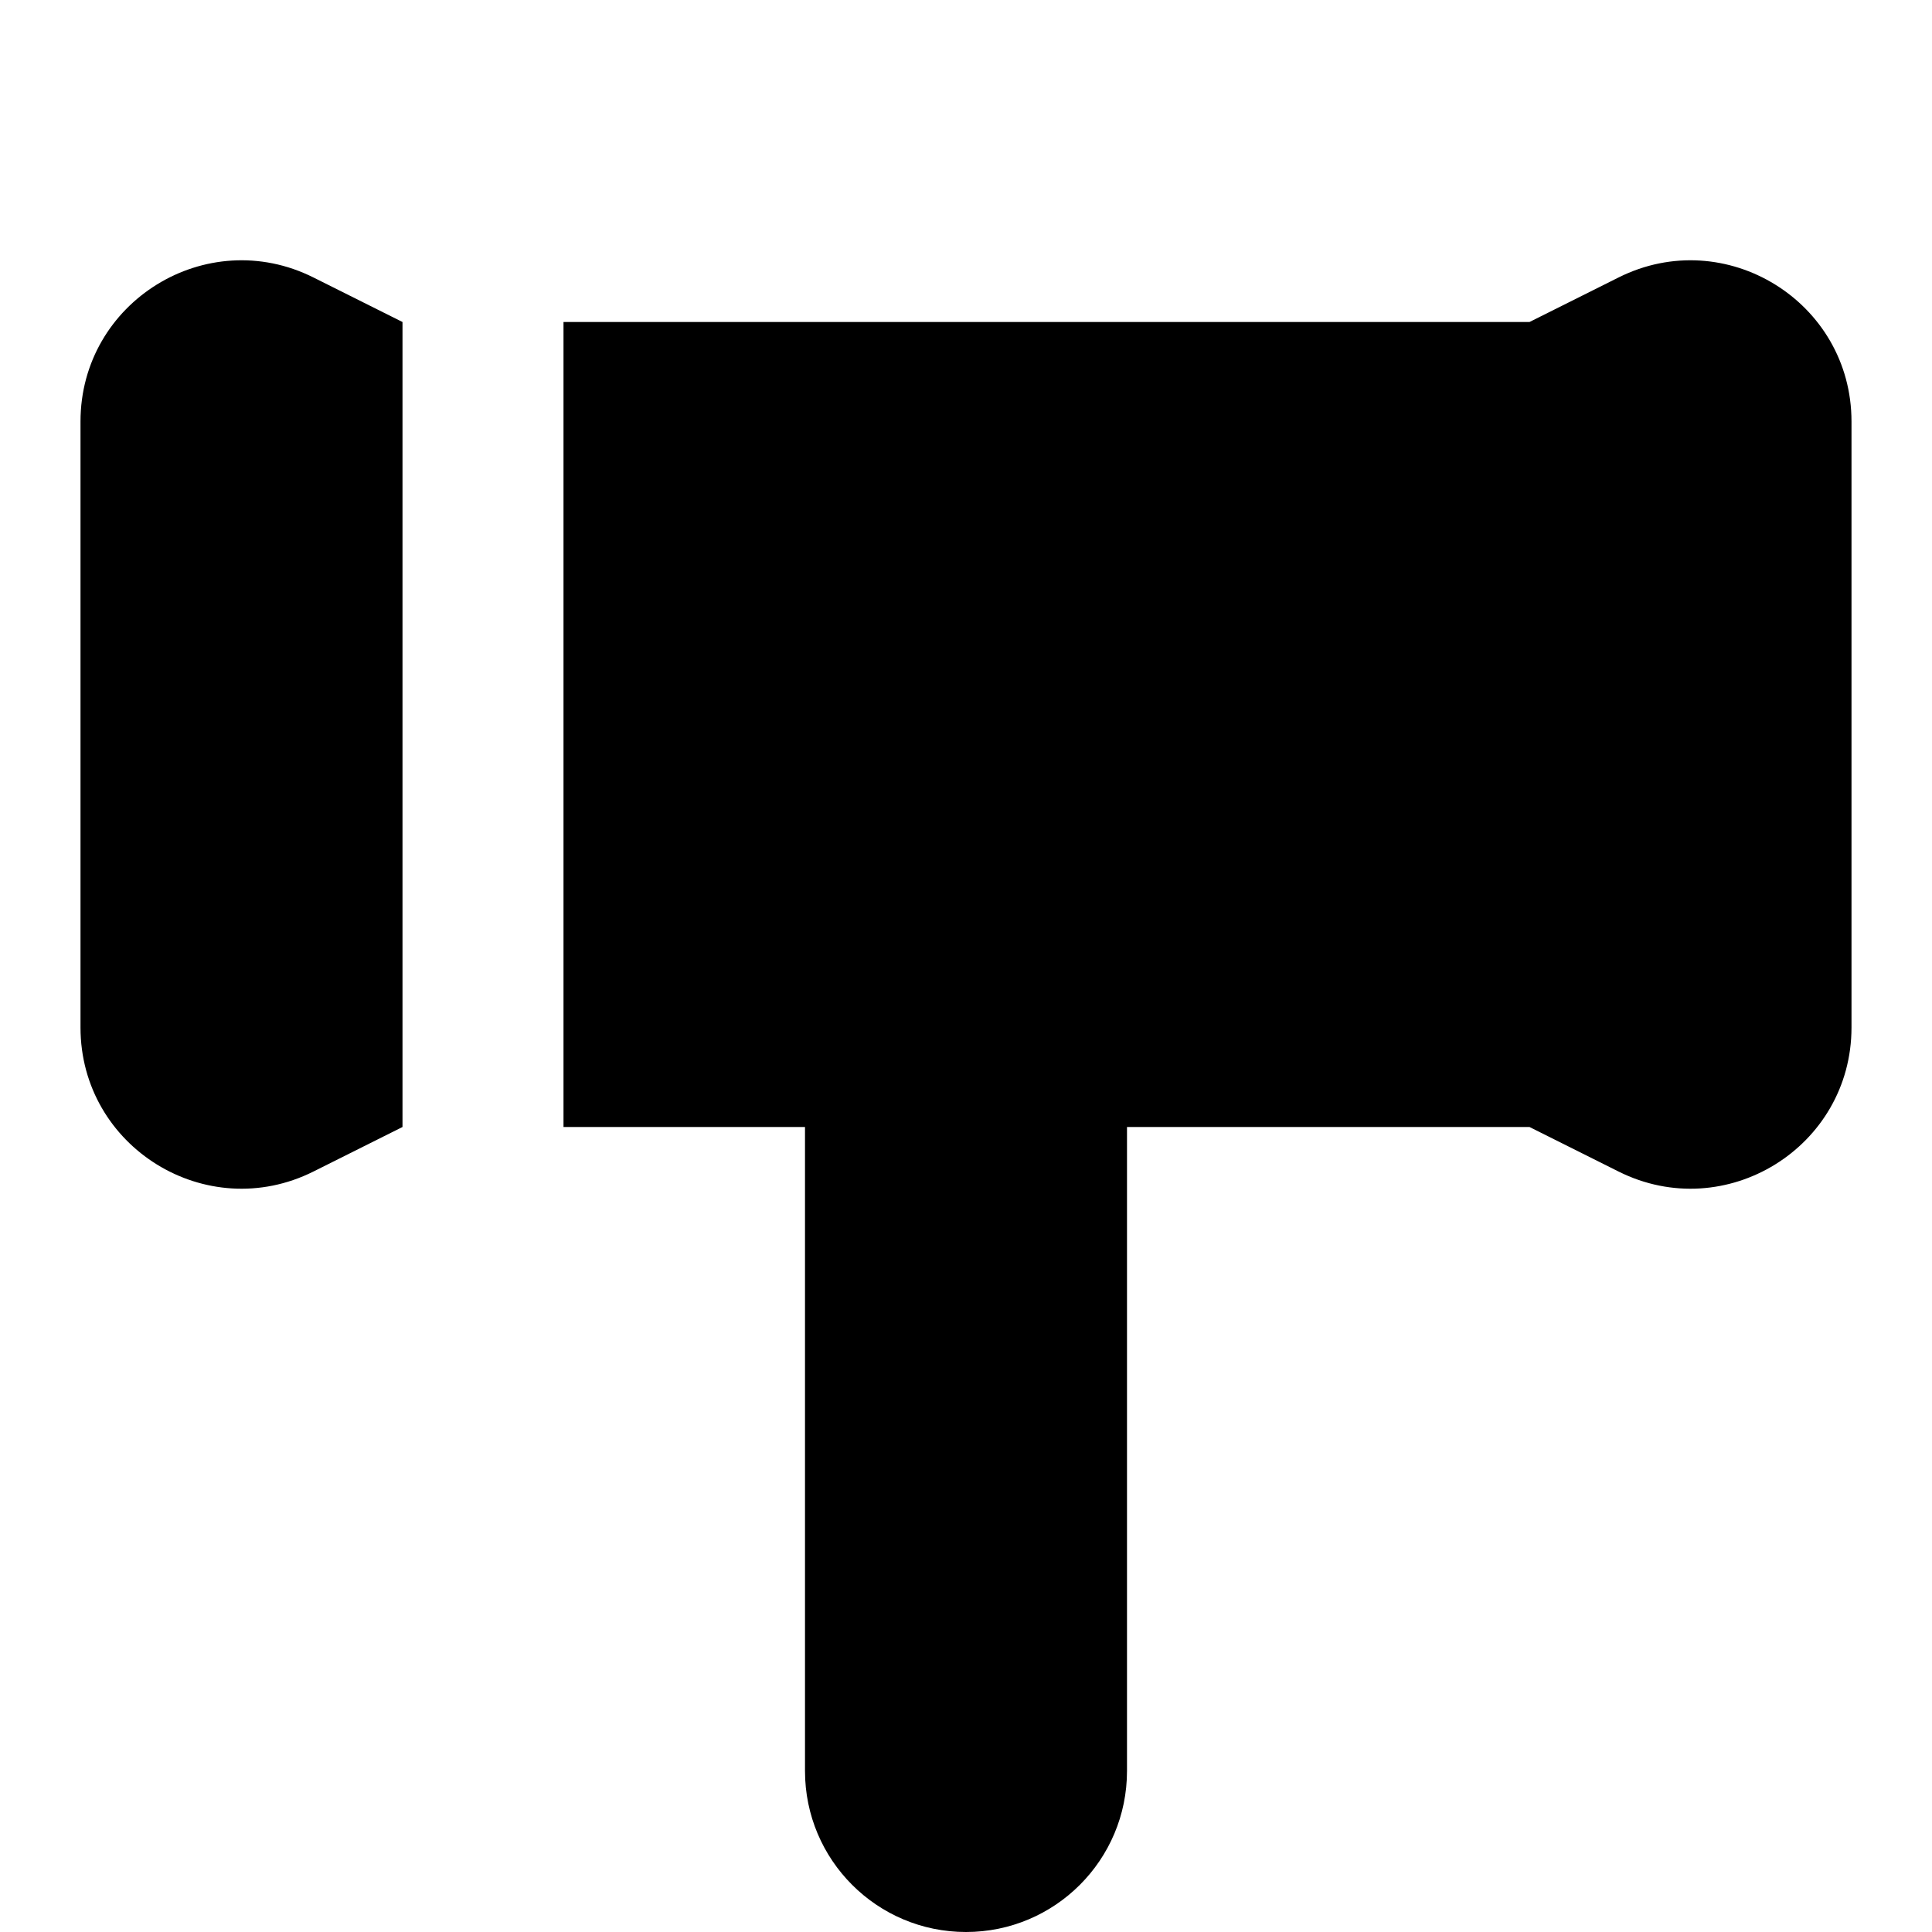
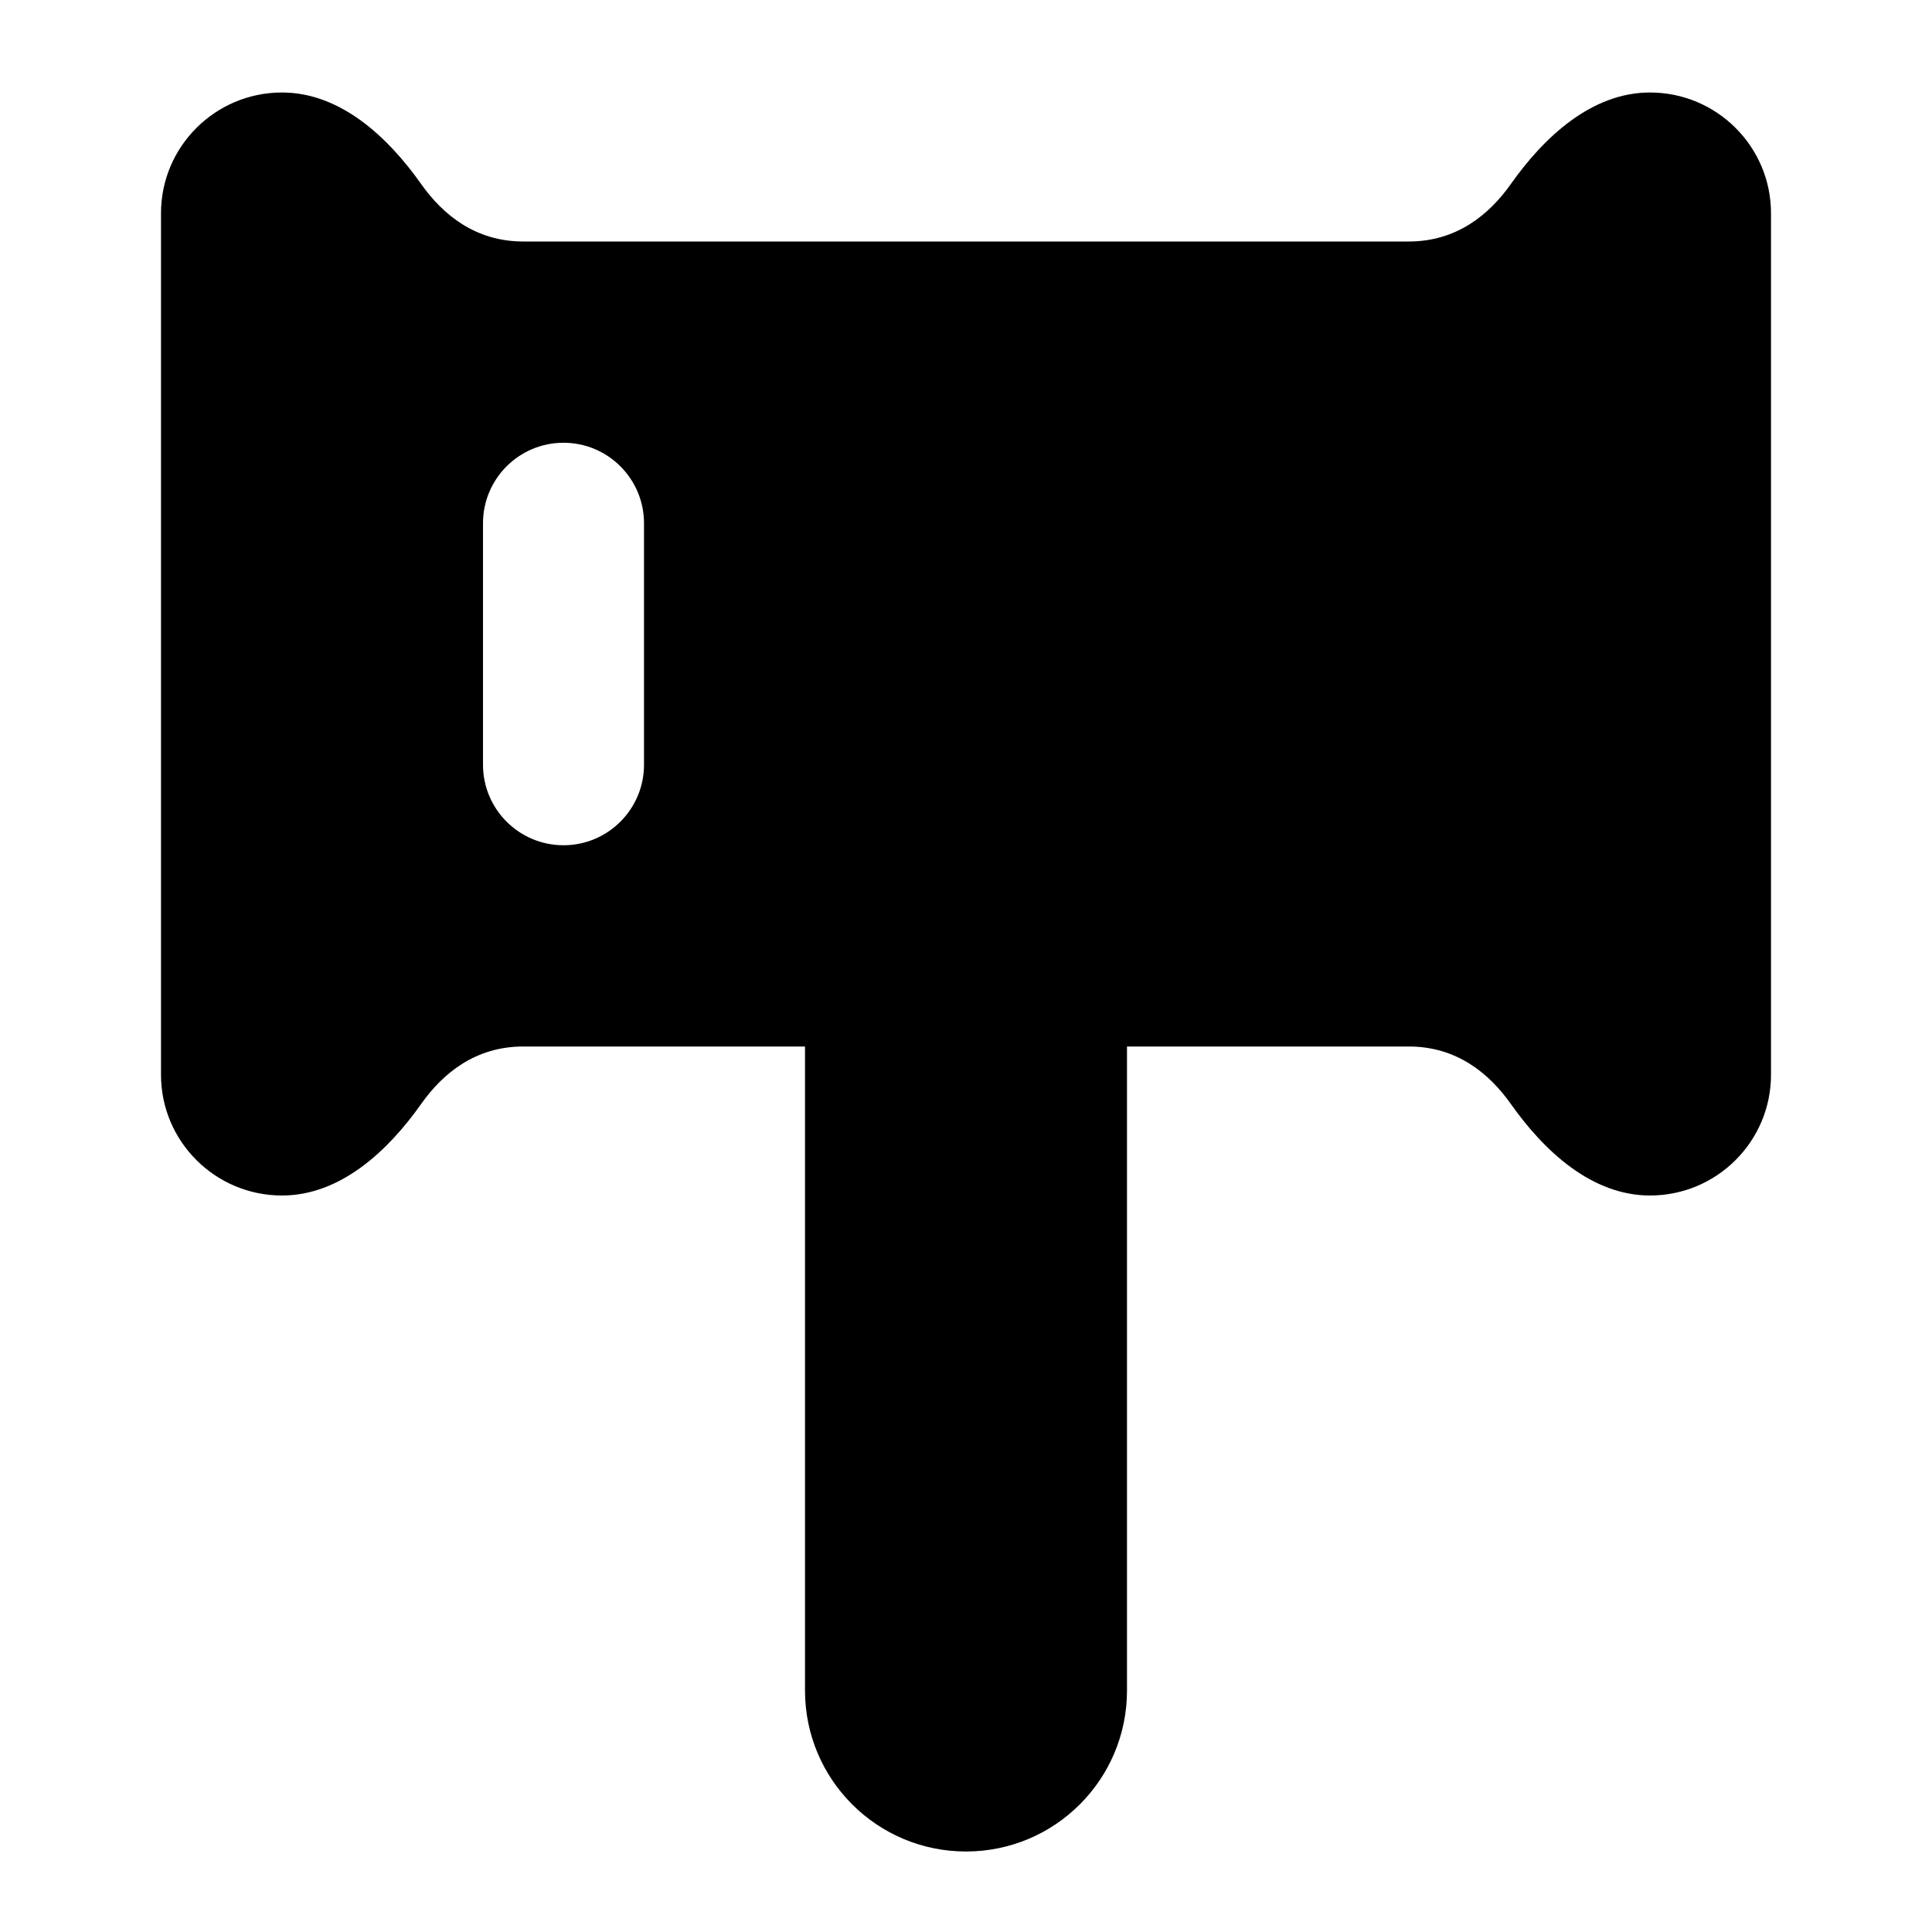
<svg xmlns="http://www.w3.org/2000/svg" width="24" height="24" viewBox="0 0 24 24" fill="none">
-   <path fill-rule="evenodd" clip-rule="evenodd" d="M5 4L3.894 3.447C2.565 2.782 1 3.749 1 5.236V12.764C1 14.251 2.565 15.218 3.894 14.553L5 14V4ZM20.106 3.447L19 4L7 4V14H10V22C10 23.105 10.895 24 12 24C13.105 24 14 23.105 14 22V14H19L20.106 14.553C21.435 15.218 23 14.251 23 12.764V5.236C23 3.749 21.435 2.782 20.106 3.447Z" fill="currentColor" />
+   <path fill-rule="evenodd" clip-rule="evenodd" d="M2 2.649C2 1.821 2.674 1.149 3.503 1.149C4.225 1.149 4.817 1.698 5.233 2.288C5.503 2.669 5.907 3 6.5 3H12H17.5C18.093 3 18.497 2.669 18.767 2.288C19.183 1.698 19.775 1.149 20.497 1.149C21.326 1.149 22 1.821 22 2.649V8H12H8V6.5C8 5.948 7.552 5.5 7 5.5C6.448 5.5 6 5.948 6 6.5V8H2V2.649ZM6 8V9.5C6 10.052 6.448 10.5 7 10.5C7.552 10.5 8 10.052 8 9.5V8L12 8H22V13.351C22 14.179 21.326 14.851 20.497 14.851C19.775 14.851 19.183 14.302 18.767 13.712C18.497 13.331 18.093 13 17.5 13H12H6.5C5.907 13 5.503 13.331 5.233 13.712C4.817 14.302 4.225 14.851 3.503 14.851C2.674 14.851 2 14.179 2 13.351V8L6 8ZM14 13V21C14 22.105 13.105 23 12 23C10.895 23 10 22.105 10 21V13H14Z" fill="currentColor" />
</svg>
